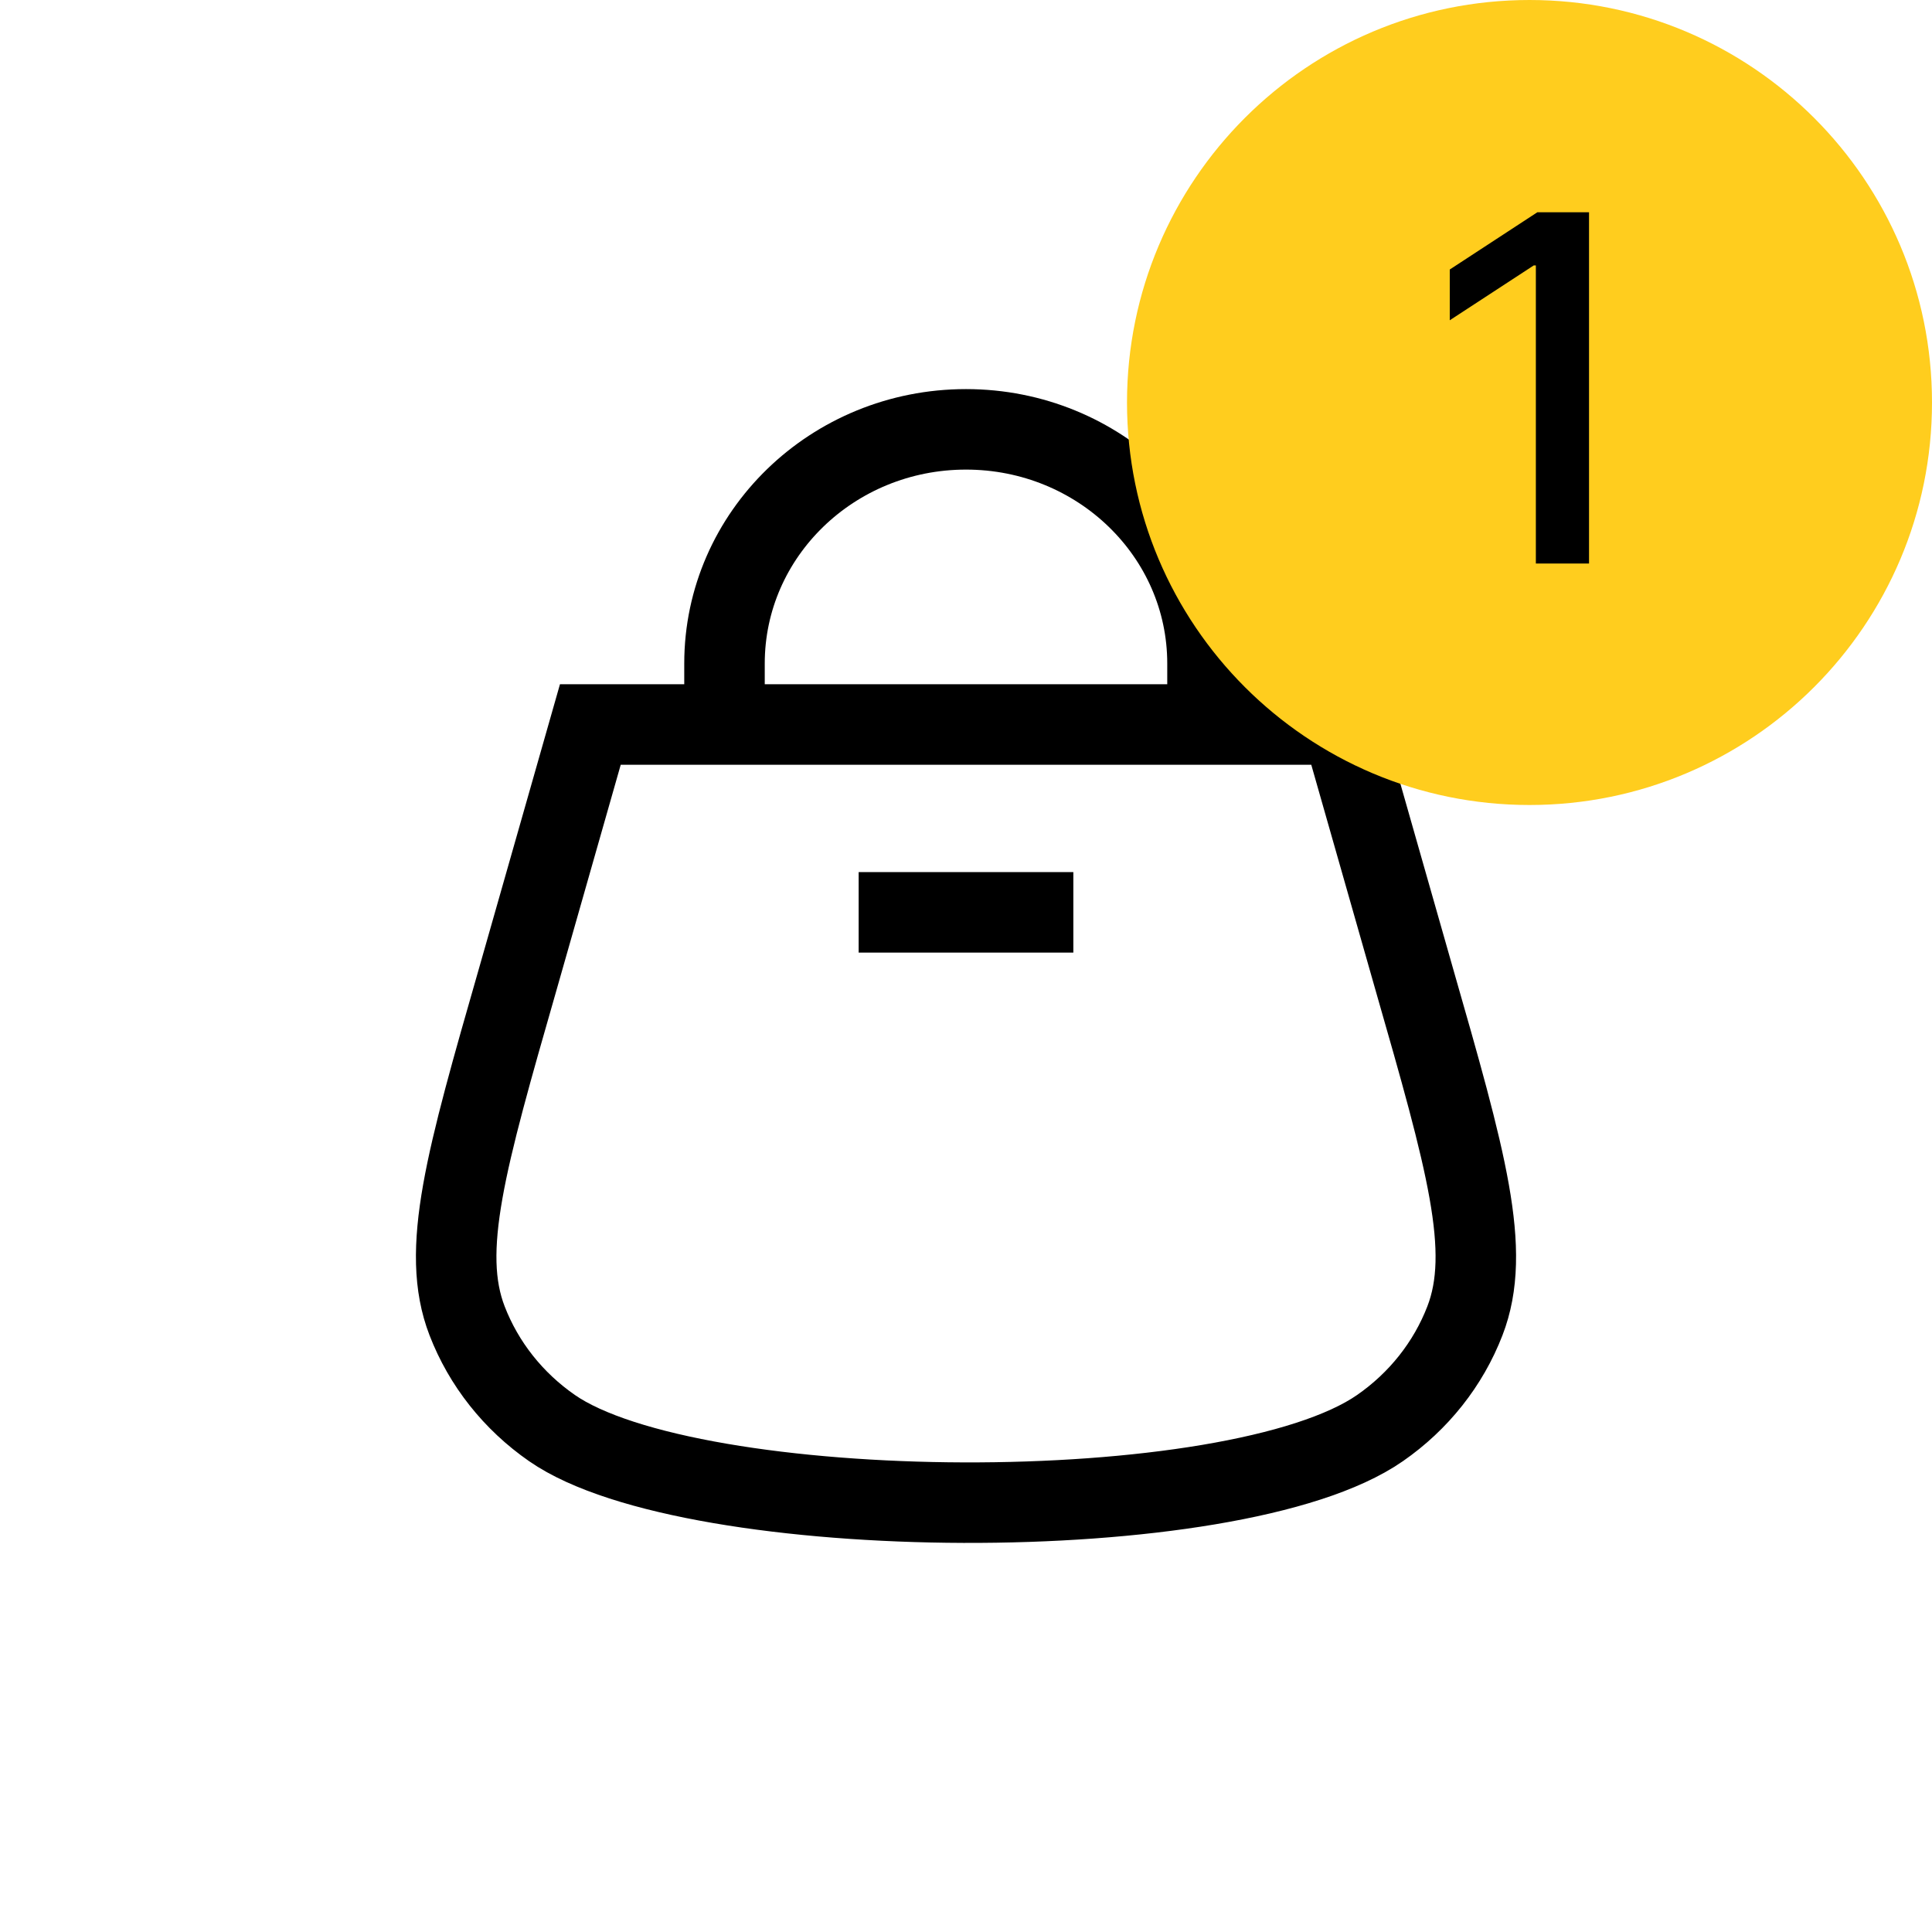
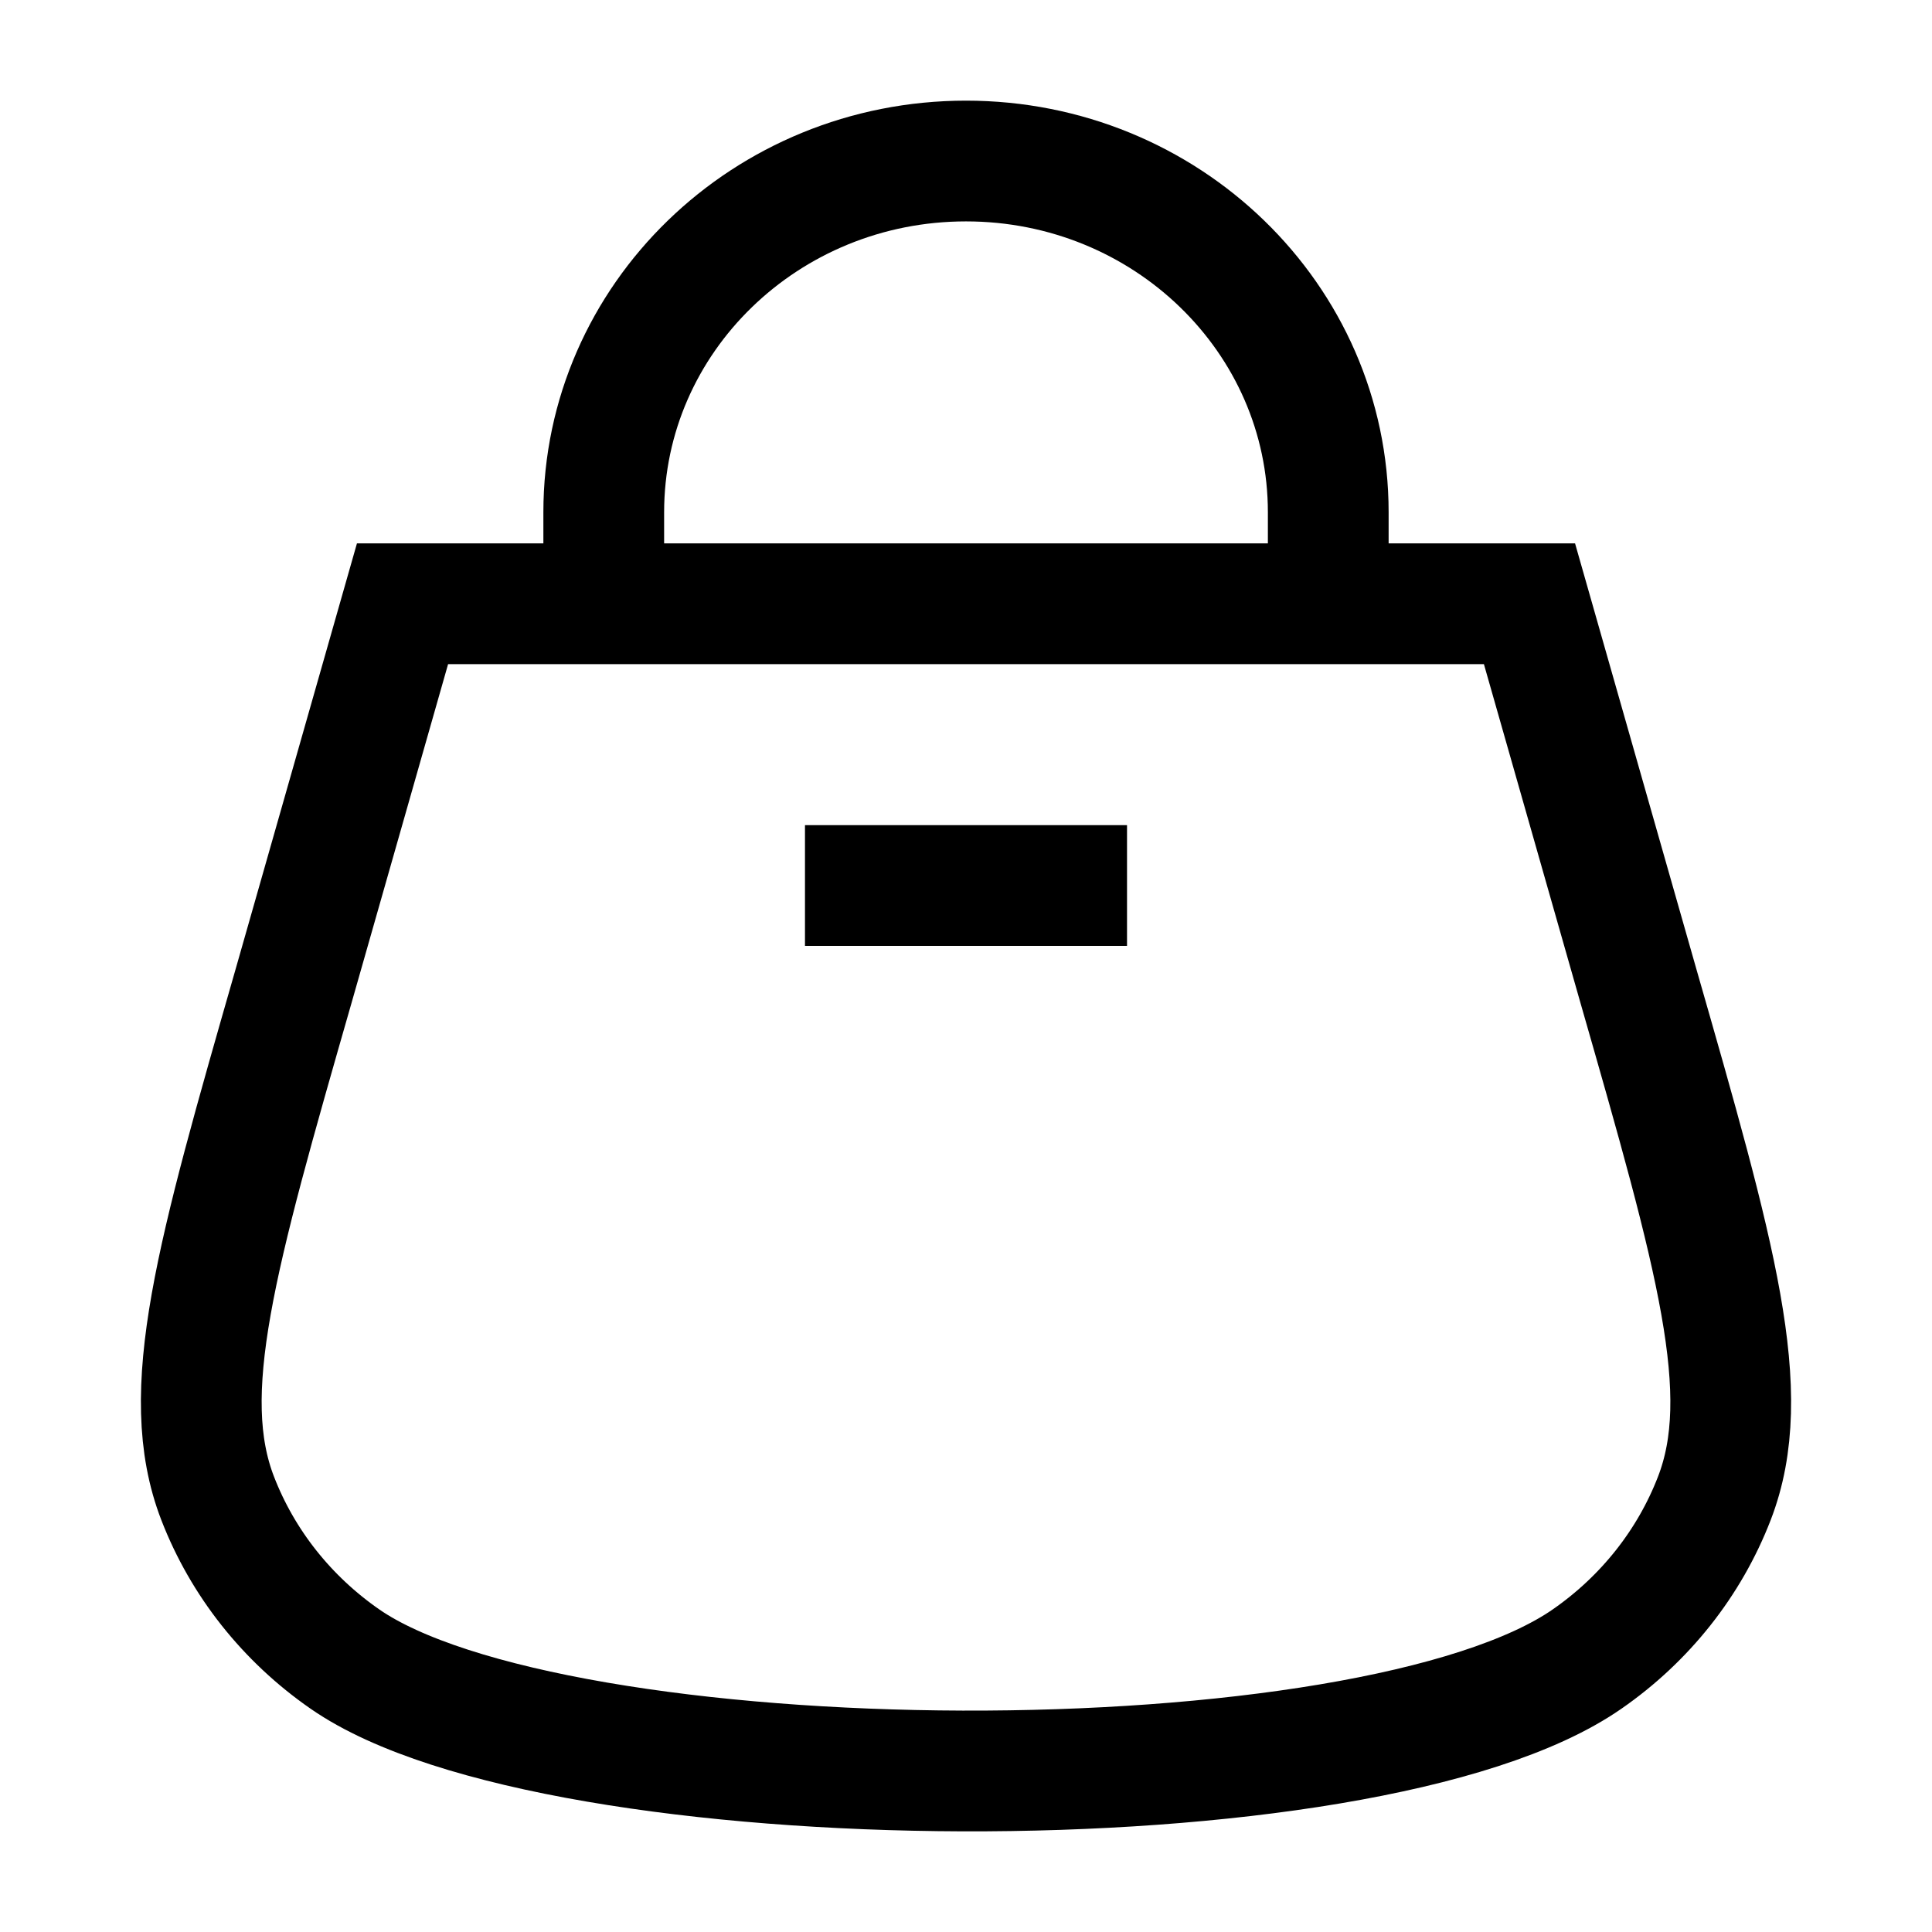
- <svg xmlns="http://www.w3.org/2000/svg" width="48" height="48" viewBox="0 0 48 48" fill="none">
-   <path d="M18 18V16.485C18 13.271 20.686 10.667 24 10.667C27.314 10.667 30 13.271 30 16.485V18" stroke="black" stroke-width="2" />
-   <path d="M11.605 32.816C10.93 31.07 11.575 28.819 12.867 24.316L14.667 18H33.333L35.133 24.316C36.425 28.819 37.07 31.07 36.395 32.816C35.982 33.886 35.248 34.813 34.286 35.48C30.649 38.006 17.192 37.895 13.714 35.48C12.752 34.813 12.018 33.886 11.605 32.816Z" stroke="black" stroke-width="2" />
-   <path d="M21.333 22.667H26.667" stroke="black" stroke-width="2" />
-   <rect x="28" width="20" height="20" rx="10" fill="#FFCD1E" />
-   <path d="M39.479 5.273V14H38.158V6.594H38.106L36.019 7.957V6.696L38.196 5.273H39.479Z" fill="black" />
+ <svg xmlns="http://www.w3.org/2000/svg" width="32" height="32" viewBox="0 0 32 32" fill="none">
+   <path d="M10 10V8.485C10 5.272 12.686 2.667 16 2.667C19.314 2.667 22 5.272 22 8.485V10" stroke="black" stroke-width="2" />
+   <path d="M3.605 24.817C2.93 23.07 3.575 20.819 4.867 16.316L6.667 10H25.333L27.133 16.316C28.425 20.819 29.07 23.07 28.395 24.817C27.982 25.886 27.248 26.813 26.286 27.48C22.649 30.006 9.193 29.895 5.714 27.48C4.752 26.813 4.018 25.886 3.605 24.817Z" stroke="black" stroke-width="2" />
+   <path d="M13.333 14.667H18.667" stroke="black" stroke-width="2" />
</svg>
